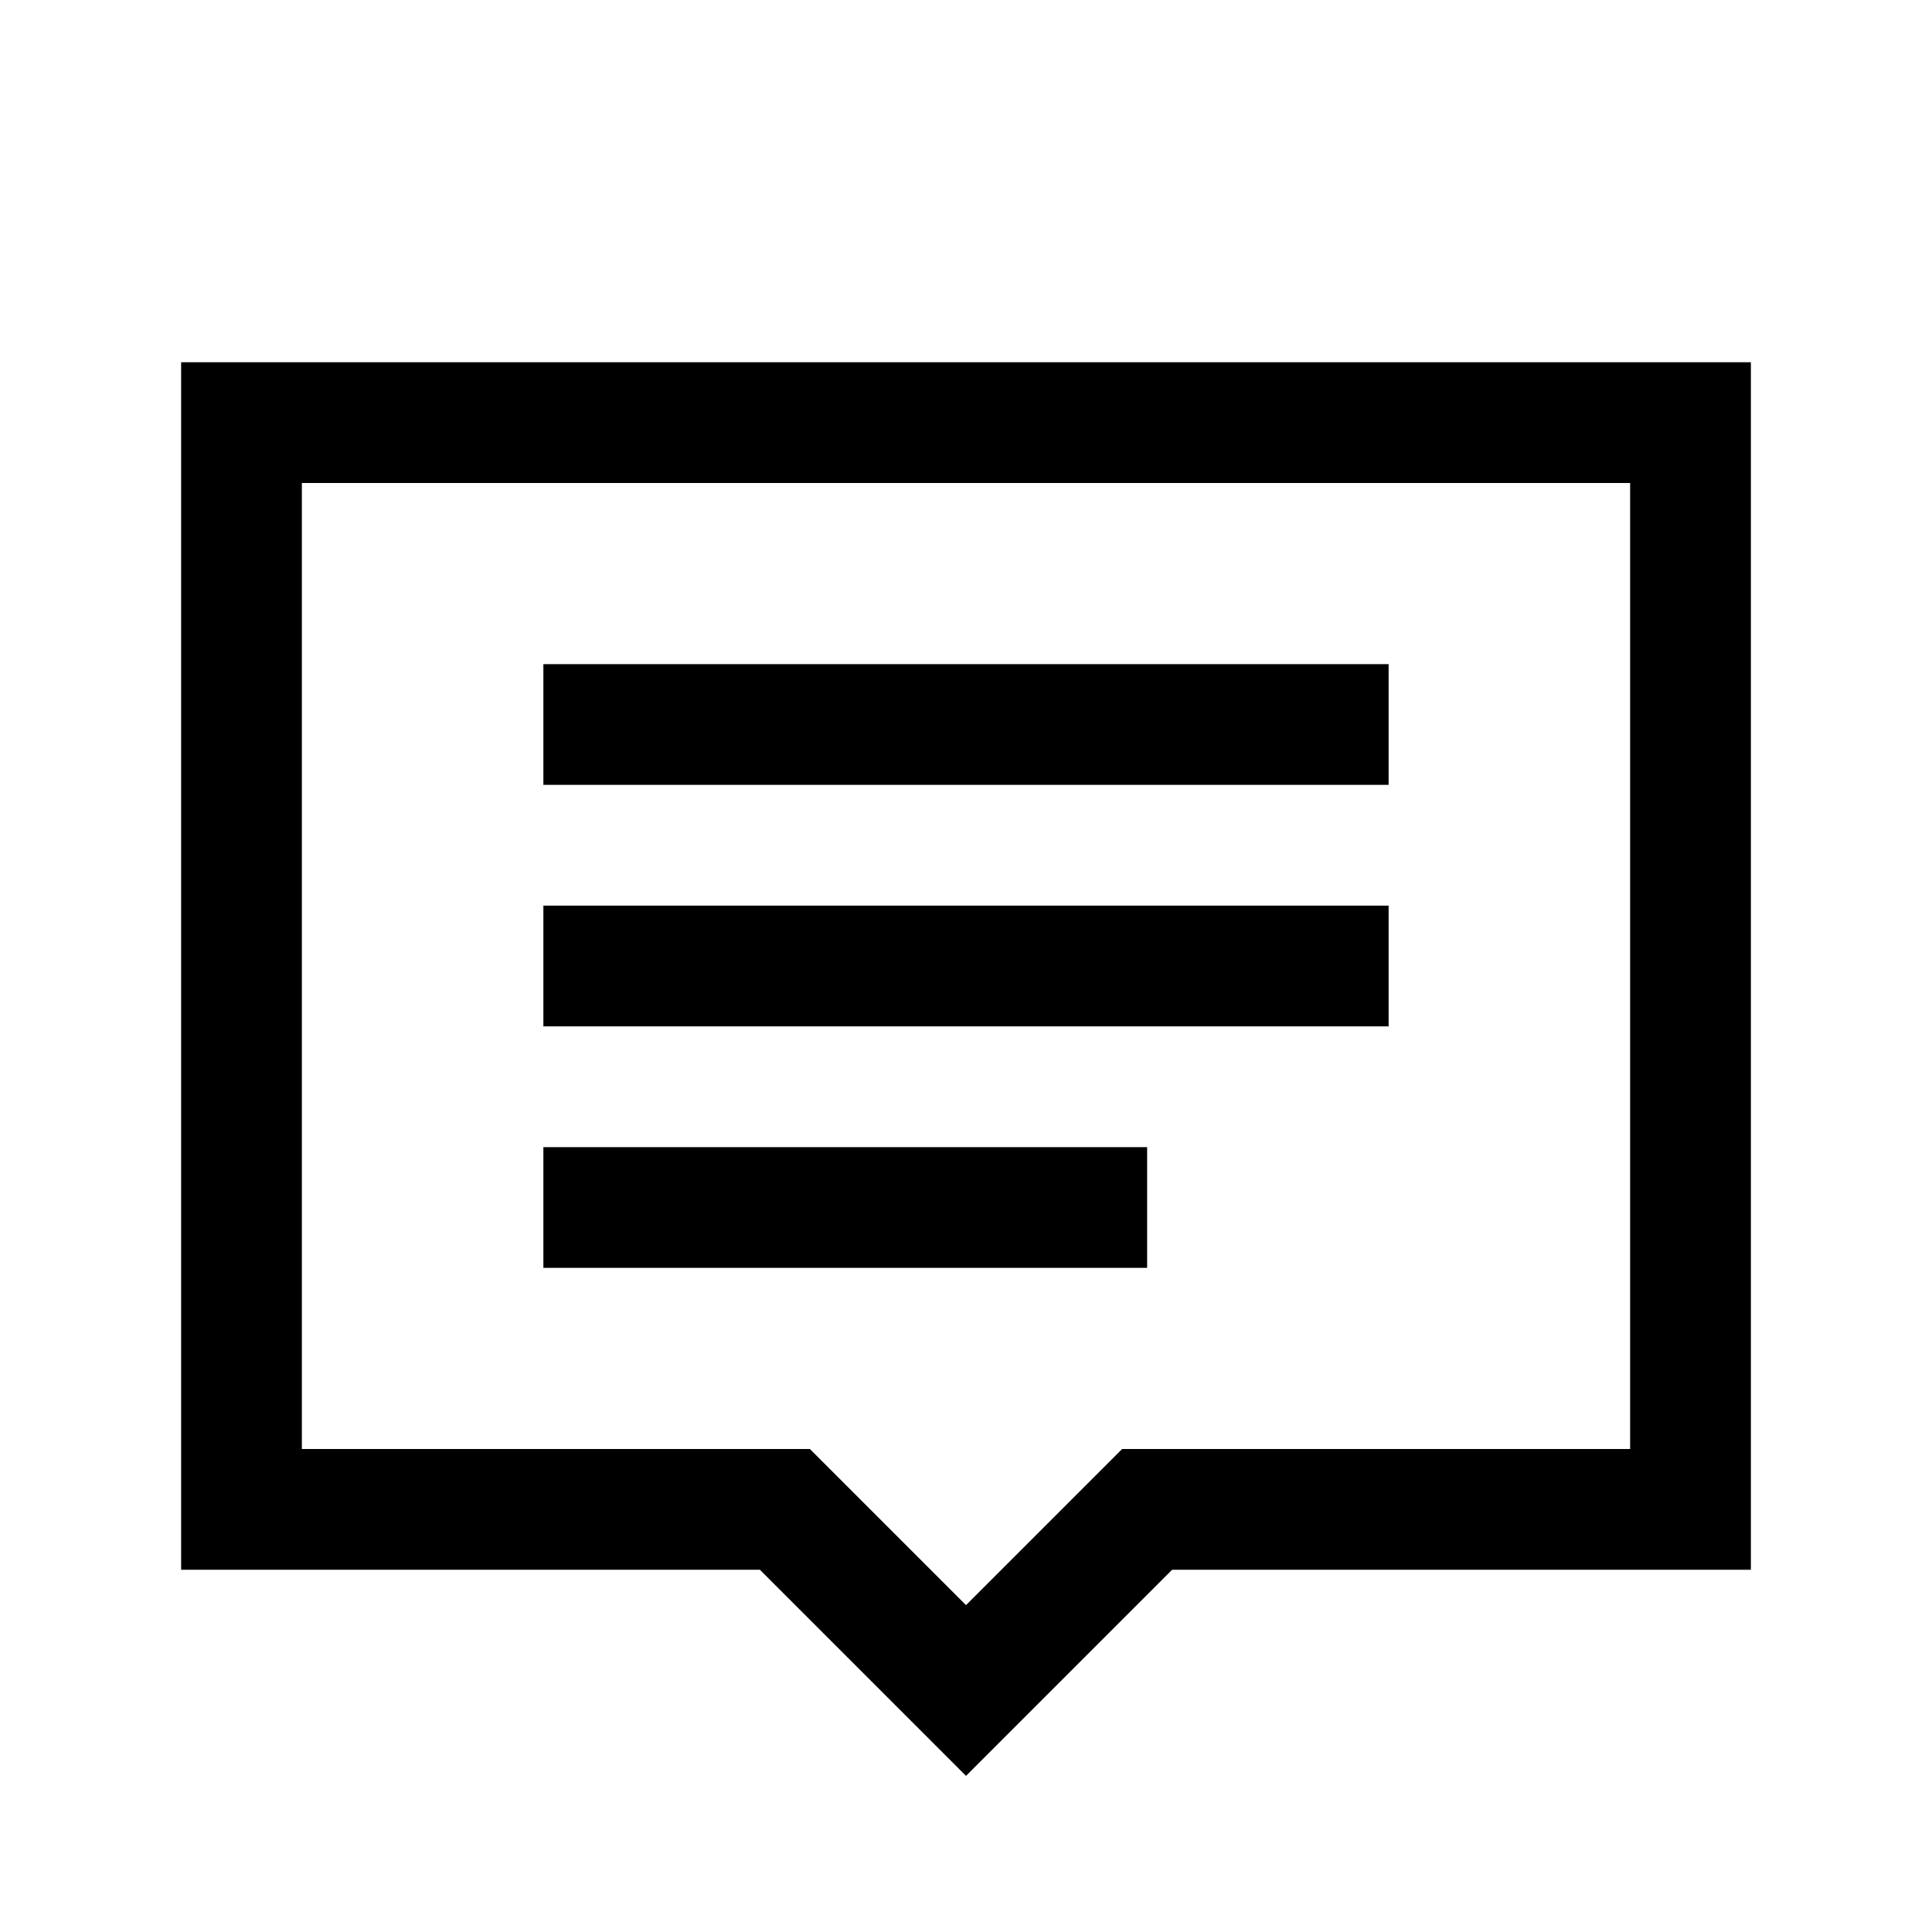
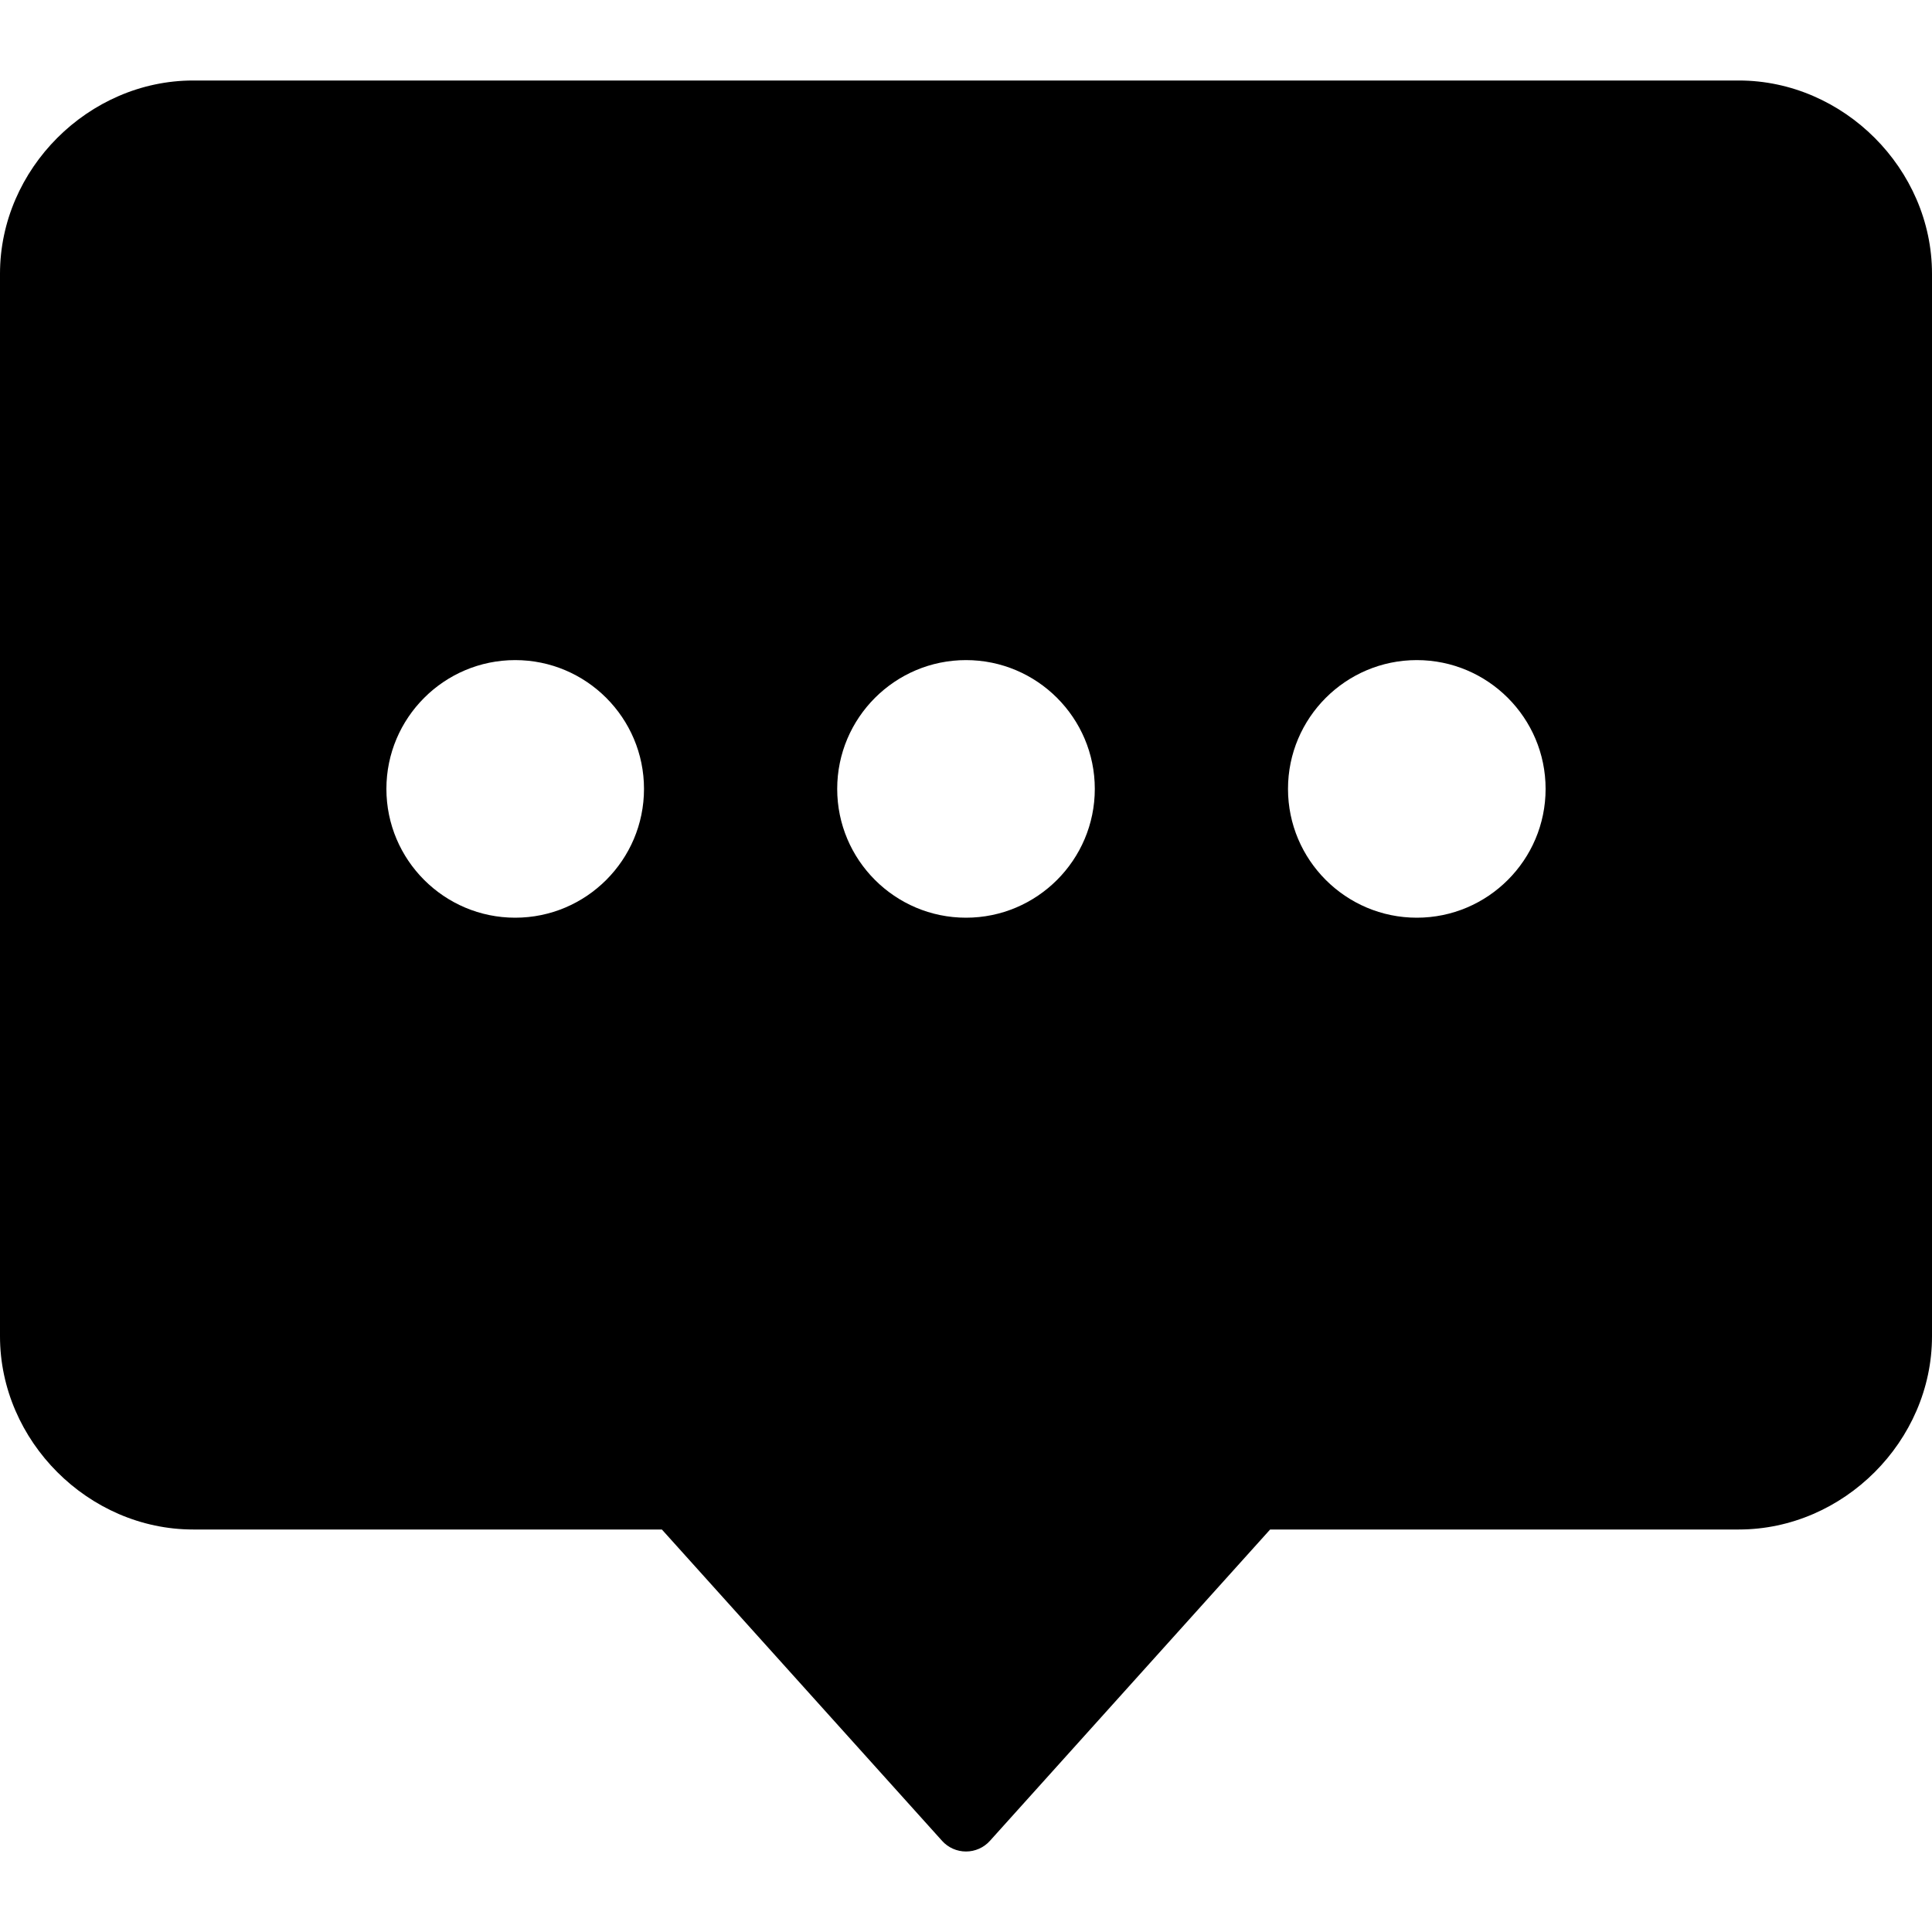
- <svg xmlns="http://www.w3.org/2000/svg" viewBox="0 0 32 32" style="width: 100%; height: 100%">
-   <path d="M 3 6 L 3 26 L 12.586 26 L 16 29.414 L 19.414 26 L 29 26 L 29 6 Z M 5 8 L 27 8 L 27 24 L 18.586 24 L 16 26.586 L 13.414 24 L 5 24 Z M 9 11 L 9 13 L 23 13 L 23 11 Z M 9 15 L 9 17 L 23 17 L 23 15 Z M 9 19 L 9 21 L 19 21 L 19 19 Z " />
+ <svg xmlns="http://www.w3.org/2000/svg" viewBox="0 0 60 60" style="width: 85%; height: 85%">
+   <path d="M54,2.5H6c-3.252,0-6,2.748-6,6v33c0,3.252,2.748,6,6,6h14.555l8.702,9.669C29.446,57.38,29.717,57.5,30,57.5 s0.554-0.12,0.743-0.331l8.702-9.669H54c3.252,0,6-2.748,6-6v-33C60,5.248,57.252,2.5,54,2.5z M16,28.5c-2.206,0-4-1.794-4-4 s1.794-4,4-4s4,1.794,4,4S18.206,28.5,16,28.5z M30,28.5c-2.206,0-4-1.794-4-4s1.794-4,4-4s4,1.794,4,4S32.206,28.5,30,28.5z M44,28.5c-2.206,0-4-1.794-4-4s1.794-4,4-4s4,1.794,4,4S46.206,28.5,44,28.5z" />
</svg>
